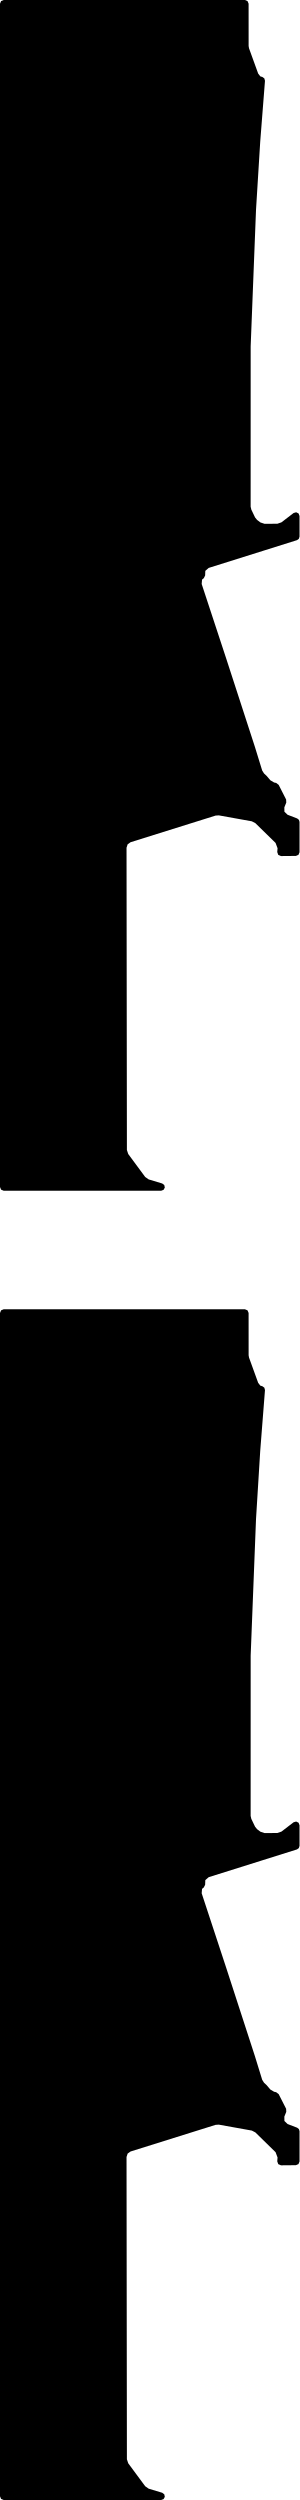
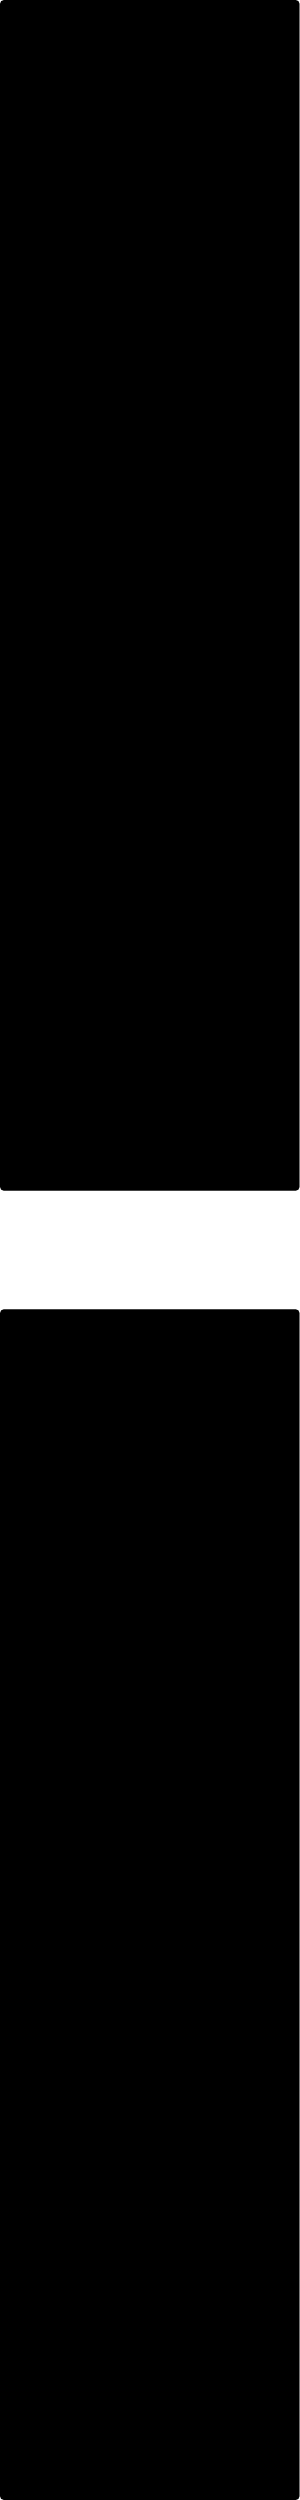
<svg>
  <g transform="translate(0 0)">
-     <polygon id="4" class="bin" points="-446.25,1207.5 -448.902,1206.402 -450,1203.75 -450,3.75 -448.902,1.098 -446.25,0.0 -201.653,0.0 -199.002,1.098 -197.903,3.748 -197.878,46.674 -197.468,49.007 -188.188,74.621 -186.002,77.442 -183.961,78.048 -181.937,79.519 -181.289,81.935 -186.097,143.421 -186.105,143.533 -190.375,212.72 -190.382,212.875 -195.798,351.093 -195.803,351.361 -195.83,513.807 -195.155,516.773 -191.319,524.765 -189.267,527.271 -185.908,529.803 -181.771,531.177 -168.744,531.12 -164.62,529.711 -152.282,520.247 -149.673,519.487 -147.235,520.689 -146.25,523.223 -146.25,544.19 -146.977,546.409 -148.875,547.768 -183.208,558.566 -238.353,575.907 -241.799,578.895 -241.975,583.572 -243.357,586.341 -245.104,587.762 -245.481,592.235 -220.612,667.793 -220.608,667.807 -191.61,757.074 -191.593,757.129 -184.132,781.354 -182.272,784.333 -179.718,786.727 -179.425,787.034 -175.831,791.263 -172.014,793.525 -169.984,793.945 -167.4,795.919 -159.847,810.783 -159.708,813.875 -161.651,818.732 -161.583,823.161 -158.384,826.224 -149.621,829.599 -148.651,829.973 -146.908,831.35 -146.25,833.472 -146.25,864.232 -147.338,866.872 -149.97,867.981 -165.072,868.103 -167.847,866.909 -168.841,864.057 -168.534,860.179 -170.551,854.797 -191.068,834.713 -194.639,832.871 -228.098,826.857 -231.357,827.063 -317.613,854.092 -320.563,856.201 -321.689,859.648 -321.309,1166.209 -319.973,1170.257 -302.776,1193.532 -299.256,1196.011 -285.494,1200.16 -283.411,1201.74 -282.867,1204.297 -284.126,1206.588 -286.576,1207.5 -446.25,1207.5 " moovel_rot="0" moovel_centroid="-333.109,529.889" transform="translate(450 0)" />
-     <g transform="translate(-365.667 -515.5025) rotate(0)">
-       <polygon id="309154412" class="tile" points="514.206,1349.994 543.001,1347.097 542.827,1309.097 482.969,1236.963 468.534,1248.337 430.474,1201.0 370.032,1206.096 368.129,1212.417 368.167,1400.319 394.018,1540.824 417.398,1540.609 410.739,1391.368 376.623,1393.631 369.395,1278.917 497.754,1271.002 513.04,1290.37 514.206,1349.994 " moovel_rot="-52.8" moovel_centroid="424.215,1329.928" />
+     <polygon id="4" class="bin" points="-1.875,0.0 0.777,1.098 1.875,3.75 1.875,1203.75 0.777,1206.402 -1.875,1207.5 -298.125,1207.5 -300.777,1206.402 -301.875,1203.75 -301.875,3.75 -300.777,1.098 -298.125,0.0 -1.875,0.0 " moovel_rot="0" moovel_centroid="-150,603.75" moovel_centroidlatlon="0,0" transform="translate(301.875 0)" />
+     <g transform="translate(-222.2092 -2078.485) rotate(0)">
+       <polygon id="90145475" class="tile" points="340.088,2340.525 255.758,2285.612 335.279,2143.547 369.612,2101.44 345.256,2080.974 310.502,2124.166 224.487,2276.9 309.989,2465.686 345.855,2449.164 369.764,2438.018 363.127,2426.75 366.173,2424.545 354.532,2404.782 366.466,2397.962 340.088,2340.525 " moovel_rot="59.5" moovel_centroid="301.635,2304.235" moovel_centroidlatlon="-73.887,40.788" />
    </g>
-     <g transform="translate(83.76899 -1571.919) rotate(0)">
-       <polygon id="285977008" class="tile" points="49.845,2090.933 82.246,2080.747 88.168,2123.445 89.618,2134.724 89.521,2205.414 44.761,2205.452 38.952,2208.451 37.978,2214.534 38.898,2261.943 39.048,2288.326 13.096,2289.315 14.917,2281.715 24.428,2251.523 23.499,2234.373 17.466,2211.148 0.0,2144.295 43.335,2131.245 44.035,2128.036 43.929,2116.16 33.711,2081.936 12.323,2088.128 8.24,2074.015 39.385,2063.476 48.041,2090.178 49.845,2090.933 " moovel_rot="-25.0" moovel_centroid="48.064,2163.407" />
+     <g transform="translate(22.27079 -1542.274) rotate(0)">
+       <polygon id="185605923" class="tile" points="148.014,1613.371 92.841,1613.346 92.748,1786.189 97.837,1785.766 97.993,1800.16 184.2,1800.863 182.711,1743.008 187.856,1743.318 188.432,1669.784 148.014,1613.371 " moovel_rot="-49.6" moovel_centroid="137.602,1710.642" moovel_centroidlatlon="-73.919,40.609" />
    </g>
-     <g transform="translate(-170.3486 -1128.575) rotate(0)">
-       <polygon id="278058084" class="tile" points="172.849,1809.204 172.906,1698.01 185.078,1697.985 185.078,1694.202 232.187,1694.107 232.185,1697.173 234.851,1697.169 240.77,1697.156 245.1,1697.143 245.047,1809.062 172.849,1809.204 " moovel_rot="-19.7" moovel_centroid="209.002,1752.225" />
+     <g transform="translate(214.4861 -1198.593) rotate(0)">
+       <polygon id="25165529" class="tile" points="4.741,1536.277 8.204,1466.614 6.109,1397.266 5.515,1385.793 1.0,1353.783 1.838,1322.599 5.55,1292.746 14.82,1236.243 14.487,1231.793 12.154,1229.141 16.717,1215.306 20.344,1204.264 21.633,1201.98 24.517,1201.0 30.672,1202.731 34.389,1205.672 32.019,1216.067 23.488,1245.59 20.029,1261.44 18.269,1276.696 17.69,1289.086 18.397,1301.329 23.095,1326.716 30.211,1349.091 52.806,1413.472 62.882,1497.538 57.97,1612.849 1.146,1613.346 4.741,1536.277 " moovel_rot="-47.2" moovel_centroid="28.606,1462.648" moovel_centroidlatlon="-73.846,40.761" />
    </g>
-     <g transform="translate(-245.6524 -777.115) rotate(0)">
-       <polygon id="286087281" class="tile" points="345.691,1556.136 347.306,1609.842 356.01,1610.144 355.975,1690.174 355.285,1692.61 297.564,1694.107 295.985,1617.06 306.23,1617.581 305.859,1614.055 305.132,1613.301 303.68,1605.777 304.435,1604.661 303.976,1604.012 298.9,1603.817 299.125,1587.716 296.838,1587.093 296.974,1581.267 302.105,1580.843 303.364,1579.755 304.437,1578.406 304.003,1572.592 299.008,1572.92 298.576,1551.252 302.04,1550.944 302.749,1546.063 308.673,1545.667 308.969,1541.856 329.456,1542.302 329.418,1540.824 338.803,1541.086 339.306,1551.909 334.697,1551.964 335.291,1556.503 345.691,1556.136 " moovel_rot="54.7" moovel_centroid="325.131,1623.534" />
+     <g transform="translate(-77.49475 -1463.83) rotate(0)">
+       <polygon id="223870848" class="tile" points="211.864,1834.728 205.601,1847.047 206.081,2006.297 271.765,2006.362 273.547,1980.776 280.129,1942.839 286.926,1909.903 289.174,1851.85 288.002,1838.361 268.571,1834.418 211.864,1834.728 " moovel_rot="-16.2" moovel_centroid="244.403,1917.02" moovel_centroidlatlon="-73.988,40.581" />
    </g>
-     <g transform="translate(1.440169 -798.372) rotate(0)">
-       <polygon id="412097224" class="tile" points="25.98,1358.973 32.808,1358.895 74.643,1348.222 75.807,1345.996 76.497,1343.124 53.613,1243.22 55.223,1242.449 56.181,1246.786 73.031,1243.061 73.104,1239.06 76.514,1238.423 68.922,1203.923 65.815,1203.715 64.86,1201.0 25.874,1209.326 26.581,1214.143 21.68,1215.417 29.161,1249.656 1.0,1255.751 23.685,1357.57 25.98,1358.973 " moovel_rot="-62.4" moovel_centroid="41.678,1282.829" />
+     <g transform="translate(-510.4848 -1255.958) rotate(0)">
+       <polygon id="309309712" class="tile" points="562.986,1834.418 591.806,1824.042 577.809,1781.427 568.167,1755.389 563.207,1732.479 562.326,1713.582 563.372,1692.447 570.359,1672.875 582.645,1651.705 589.986,1643.498 591.87,1640.624 560.882,1613.346 554.067,1617.727 549.871,1615.336 539.258,1629.601 527.765,1649.142 519.319,1670.346 514.764,1691.114 512.975,1711.382 513.318,1730.683 517.981,1756.634 525.324,1781.888 528.976,1791.524 533.64,1789.861 536.953,1798.999 539.455,1801.528 543.63,1801.892 550.808,1799.533 562.986,1834.418 " moovel_rot="71.0" moovel_centroid="549.409,1720.138" moovel_centroidlatlon="-74.151,40.605" />
    </g>
-     <g transform="translate(-62.14917 -1452.514) rotate(0)">
-       <polygon id="180332956" class="tile" points="145.042,1950.706 217.2,1929.478 216.427,1830.556 145.048,1832 145.042,1950.706 " moovel_rot="-83.4" moovel_centroid="179.85,1885.963" />
+     <g transform="translate(-144.6905 -2033.954) rotate(0)">
+       <polygon id="375468794" class="tile" points="437.147,2466.129 359.944,2465.686 359.066,2480.678 361.134,2480.449 359.942,2588.131 349.442,2588.731 330.21,2588.309 330.224,2599.458 408.785,2600.277 409.073,2596.059 411.325,2595.906 411.26,2583.962 417.751,2584.222 417.7,2588.409 419.758,2596.163 419.759,2600.391 440.759,2600.628 440.754,2588.778 431.412,2588.804 431.139,2565.188 432.875,2477.024 437.366,2476.986 437.147,2466.129 " moovel_rot="-89.3" moovel_centroid="394.841,2534.421" moovel_centroidlatlon="-73.833,40.783" />
    </g>
-     <g transform="translate(-320.5901 -1424.954) rotate(0)">
-       <polygon id="275355497" class="tile" points="508.138,2221.894 462.292,2167.989 462.242,2163.198 462.332,2063.476 517.569,2063.525 517.43,2214.552 509.018,2221.194 508.138,2221.894 " moovel_rot="-24.0" moovel_centroid="491.815,2132.193" />
+     <g transform="translate(-386.0223 -1552.464) rotate(0)">
+       <polygon id="413791016" class="tile" points="478.784,2249.256 531.701,2251.217 531.778,2124.659 508.968,2124.041 509.59,2081.048 490.401,2080.974 449.651,2172.248 478.967,2185.914 478.784,2249.256 " moovel_rot="-80.1" moovel_centroid="499.426,2172.319" moovel_centroidlatlon="-74.168,40.56" />
    </g>
-     <g transform="translate(43.35396 -704.7223) rotate(0)">
-       <polygon id="59379227" class="tile" points="0.023,1780.157 0.0,1735.089 19.246,1734.495 17.767,1696.812 68.671,1694.107 75.841,1694.581 76.058,1749.613 77.886,1755.521 49.334,1784.058 0.023,1780.157 " moovel_rot="16.6" moovel_centroid="40.465,1739.904" />
+     <g transform="translate(-91.23146 -632.238) rotate(0)">
+       <polygon id="412129496" class="tile" points="251.449,1353.477 254.872,1335.847 244.284,1333.096 241.89,1327.95 242.635,1322.443 268.766,1327.952 268.642,1331.639 270.986,1332.48 272.211,1328.323 292.004,1332.155 291.265,1336.018 293.963,1336.449 294.871,1333.21 306.953,1335.6 307.199,1333.678 294.973,1331.172 295.796,1326.676 293.724,1326.07 292.887,1330.314 272.335,1326.542 273.423,1322.275 271.351,1321.669 270.263,1325.936 243.768,1320.58 249.487,1292.386 275.342,1297.665 274.74,1301.637 276.658,1301.871 277.797,1298.364 299.144,1302.584 299.386,1300.666 277.771,1296.206 278.726,1291.825 277.044,1291.317 275.971,1295.835 249.965,1290.195 255.564,1262.126 279.192,1266.428 278.531,1271.301 281.085,1271.617 282.408,1267.077 292.946,1269.07 293.46,1267.387 282.286,1265.313 283.153,1261.57 281.548,1260.423 279.839,1264.86 255.769,1259.7 262.125,1231.587 285.389,1236.042 284.916,1240.134 286.332,1240.412 287.844,1236.741 301.439,1239.017 301.604,1237.739 287.939,1234.458 288.692,1230.847 287.242,1230.071 285.867,1233.852 262.084,1229.178 267.546,1201.0 291.969,1205.75 291.029,1210.382 293.219,1210.852 294.405,1206.203 318.188,1210.876 302.664,1289.768 305.679,1291.187 307.893,1297.36 307.313,1301.589 311.2,1302.817 309.968,1308.619 312.542,1309.181 314.777,1315.611 313.955,1320.107 316.166,1320.833 315.307,1324.821 316.711,1330.295 316.05,1335.168 317.336,1337.222 316.756,1341.45 318.365,1348.054 314.714,1366.202 287.082,1360.809 287.898,1356.307 281.744,1355.249 280.436,1360.039 251.449,1353.477 " moovel_rot="-49.2" moovel_centroid="283.42,1287.444" moovel_centroidlatlon="-73.871,40.655" />
    </g>
-     <g transform="translate(-321.706 -1477.104) rotate(0)">
-       <polygon id="185193594" class="tile" points="480.221,1830.556 466.953,1839.779 466.864,1850.329 488.016,1849.792 493.396,1856.763 493.436,1863.945 495.242,1863.753 495.002,1903.411 485.88,1903.252 485.718,1959.059 504.737,1959.178 504.344,1989.075 500.396,1989.157 500.06,2063.476 515.079,2062.943 515.238,1840.104 504.797,1847.506 501.292,1842.478 492.816,1848.426 480.221,1830.556 " moovel_rot="4.8" moovel_centroid="502.414,1935" />
+     <g transform="translate(-388.6305 -1278.893) rotate(0)">
+       <polygon id="286120221" class="tile" points="403.072,2080.974 389.41,2008.673 388.631,1998.32 390.776,1887.717 392.801,1834.418 431.208,1836.512 431.327,1999.708 393.46,1998.549 392.791,1999.674 393.749,2006.392 394.869,2007.176 430.991,2002.508 430.607,2075.544 403.072,2080.974 " moovel_rot="-93.0" moovel_centroid="411.361,1952.272" moovel_centroidlatlon="-74.106,40.608" />
    </g>
-     <g transform="translate(-249.8515 -1754.527) rotate(0)">
-       <polygon id="90145479" class="tile" points="313.803,2152.553 316.294,2151.728 317.682,2149.937 318.449,2142.723 318.504,2079.722 310.176,2071.27 308.282,2063.476 261.007,2072.334 261.817,2078.055 253.694,2079.027 254.694,2085.415 255.772,2085.204 257.896,2105.719 252.334,2106.795 255.82,2136.426 261.071,2135.911 262.58,2145.569 267.037,2145.251 268.437,2158.255 313.803,2152.553 " moovel_rot="47.8" moovel_centroid="287.739,2111.204" />
+     <g transform="translate(-217.189 -1027.405) rotate(0)">
+       <polygon id="364973316" class="tile" points="455.06,1803.108 460.243,1803.057 460.099,1801.155 460.112,1799.197 460.762,1798.132 461.514,1797.648 464.455,1797.599 480.859,1797.457 481.192,1789.397 476.206,1789.497 476.202,1789.241 476.142,1787.055 465.231,1787.156 465.203,1788.329 465.241,1790.854 464.874,1792.594 464.553,1793.714 463.676,1794.333 462.237,1794.484 460.987,1794.331 460.291,1793.486 460.022,1784.585 459.849,1768.104 459.695,1750.163 459.42,1718.279 460.731,1716.677 462.467,1715.526 464.474,1715.096 465.986,1715.086 467.105,1715.08 468.15,1715.312 468.766,1715.897 468.665,1719.41 489.565,1719.488 489.744,1717.543 490.006,1716.049 490.688,1715.485 492.481,1715.042 493.897,1715.012 503.852,1714.914 505.223,1714.988 507.376,1714.796 508.868,1715.053 510.651,1715.697 511.353,1716.727 511.879,1718.495 511.975,1704.515 511.329,1706.281 510.496,1706.976 509.58,1707.484 506.872,1707.946 504.729,1708.071 505.304,1699.468 503.981,1620.038 503.341,1619.464 501.902,1619.572 498.932,1619.689 496.438,1619.211 495.3,1618.597 494.489,1617.732 493.886,1616.672 493.51,1615.485 493.442,1614.183 493.458,1613.346 487.862,1613.78 488.091,1615.485 487.992,1617.355 487.593,1618.391 487.044,1619.289 485.734,1620.47 483.522,1621.197 466.356,1622.931 464.373,1622.971 463.319,1622.605 461.306,1621.054 460.099,1619.247 459.599,1616.865 459.732,1613.897 454.924,1614.073 454.877,1617.173 454.627,1620.279 454.108,1622.325 453.464,1623.488 452.501,1623.974 451.008,1624.626 445.509,1624.767 445.529,1709.017 445.465,1709.455 448.863,1709.696 448.517,1714.842 449.802,1715.002 451.108,1715.027 452.547,1715.232 453.699,1715.946 454.62,1716.954 455.418,1718.49 455.578,1720.268 455.06,1803.108 " moovel_rot="-66.7" moovel_centroid="474.549,1678.028" moovel_centroidlatlon="-74.058,40.601" />
    </g>
-     <g transform="translate(-3.91967 -938.2791) rotate(0)">
-       <polygon id="274190550" class="tile" points="77.619,1313.234 125.786,1310.751 125.738,1221.484 100.985,1220.868 101.046,1201.0 77.514,1201.222 77.619,1313.234 " moovel_rot="-65.9" moovel_centroid="100.36,1261.19" />
+     <g transform="translate(-420.1994 -498.1422) rotate(0)">
+       <polygon id="448157969" class="tile" points="541.696,1201.0 469.324,1201.356 469.516,1206.173 465.416,1205.87 465.29,1290.039 470.762,1291.551 535.18,1292.398 542.043,1288.749 541.696,1201.0 " moovel_rot="59.0" moovel_centroid="503.765,1246.642" moovel_centroidlatlon="-73.78,40.659" />
    </g>
-     <g transform="translate(42.03577 -1455.371) rotate(0)">
-       <polygon id="185153776" class="tile" points="93.915,1803.069 126.521,1804.365 130.141,1758.055 135.493,1747.684 135.229,1726.4 135.432,1699.828 125.267,1699.235 125.216,1695.706 91.061,1694.107 85.826,1696.226 85.948,1706.622 84.937,1736.132 84.781,1739.501 89.677,1743.662 90.168,1744.343 93.005,1750.674 94.743,1757.505 95.663,1764.42 93.915,1803.069 " moovel_rot="70.0" moovel_centroid="111.012,1744.528" />
+     <g transform="translate(-416.374 -472.0996) rotate(0)">
+       <polygon id="5839052" class="tile" points="543.401,1347.629 543.043,1292.569 543.15,1274.196 543.572,1202.224 588.141,1201.0 588.309,1230.314 588.653,1289.646 588.604,1347.494 581.408,1347.517 543.401,1347.629 " moovel_rot="-61.5" moovel_centroid="565.91,1274.799" moovel_centroidlatlon="-73.789,40.646" />
    </g>
-     <g transform="translate(-334.4828 -1517.765) rotate(0)">
-       <polygon id="130008156" class="tile" points="348.456,1804.686 355.06,1794.285 352.51,1770.506 398.735,1764.078 390.184,1700.314 388.528,1697.266 386.379,1696.015 380.979,1694.107 377.958,1694.499 364.065,1702.964 363.794,1704.352 364.72,1707.283 355.617,1712.339 351.89,1710.037 347.532,1709.878 342.247,1714.456 338.226,1718.914 336.938,1724.3 340.364,1763.178 342.068,1782.573 342.4,1789.279 341.367,1792.473 340.104,1795.246 338.134,1797.501 336.973,1798.262 339.807,1830.556 351.583,1829.381 348.456,1804.686 " moovel_rot="-7.4" moovel_centroid="364.161,1746.961" />
+     <g transform="translate(238.3941 -1687.989) rotate(0)">
+       <polygon id="109971982" class="tile" points="0.0,2474.592 0.052,2507.07 7.93,2507.171 8.274,2542.92 0.105,2542.998 0.349,2585.711 57.789,2585.086 57.856,2465.686 8.939,2466.487 0.0,2474.592 " moovel_rot="40.1" moovel_centroid="30.213,2526.043" moovel_centroidlatlon="-73.884,40.629" />
    </g>
-     <g transform="translate(119.8468 -1656.275) rotate(0)">
-       <polygon id="285961418" class="tile" points="63.101,1830.556 45.319,1843.995 30.456,1853.259 10.004,1864.178 0.0,1869.948 0.096,1889.839 62.47,1890.655 63.117,1934.002 76.655,1934.229 76.758,1830.654 63.101,1830.556 " moovel_rot="40.6" moovel_centroid="49.045,1874.184" />
+     <g transform="translate(-105.7245 -874.5262) rotate(0)">
+       <polygon id="240971220" class="tile" points="282.948,1747.684 283.121,1615.042 331.565,1613.346 332.417,1669.89 333.202,1740.263 300.262,1748.47 282.948,1747.684 " moovel_rot="20.6" moovel_centroid="307.538,1680.35" moovel_centroidlatlon="-73.862,40.732" />
    </g>
-     <g transform="translate(-13.57387 -1412.782) rotate(0)">
-       <polygon id="301078309" class="tile" points="111.939,1663.94 107.465,1669.735 90.59,1670.553 82.817,1670.933 82.692,1558.236 88.891,1557.336 87.886,1545.234 87.518,1540.824 105.458,1540.942 109.542,1541.66 111.913,1543.432 112.337,1545.954 112.341,1635.498 92.973,1634.929 93.071,1649.032 111.99,1649.94 111.939,1663.94 " moovel_rot="34.9" moovel_centroid="97.318,1603.85" />
+     <g transform="translate(10.38676 -816.403) rotate(0)">
+       <polygon id="393403105" class="tile" points="34.449,1613.346 0.001,1661.831 16.526,1674.058 9.298,1683.017 0.0,1697.215 53.149,1734.979 53.601,1760.831 67.278,1762.169 74.756,1671.34 59.95,1664.472 61.324,1627.74 53.94,1627.697 34.449,1613.346 " moovel_rot="34.1" moovel_centroid="41.739,1682.142" moovel_centroidlatlon="-73.795,40.655" />
    </g>
-     <g transform="translate(-142.4224 -1629.262) rotate(0)">
-       <polygon id="161026134" class="tile" points="271.602,1694.107 246.1,1788.552 294.408,1819.37 295.978,1812.774 294.619,1805.901 290.605,1799.08 286.93,1791.832 285.145,1784.289 285.301,1776.435 287.044,1768.703 295.276,1733.287 295.95,1728.857 294.916,1724.911 276.72,1696.125 271.602,1694.107 " moovel_rot="-58.9" moovel_centroid="273.912,1758.789" />
+     <g transform="translate(-117.7714 -337.0866) rotate(0)">
+       <polygon id="5839015" class="tile" points="210.623,1201.0 209.474,1218.502 211.192,1245.277 203.534,1245.308 203.886,1288.986 182.718,1289.073 182.849,1305.272 175.405,1305.302 175.67,1338.966 175.797,1348.042 177.965,1348.023 187.505,1347.983 211.454,1347.99 211.42,1337.528 226.363,1337.537 226.297,1316.492 240.89,1316.501 240.804,1291.852 240.864,1273.445 240.833,1269.453 239.979,1227.866 239.682,1201.528 227.816,1201.561 221.147,1201.57 210.623,1201.0 " moovel_rot="50.8" moovel_centroid="213.964,1282.957" moovel_centroidlatlon="-73.78,40.646" />
    </g>
-     <g transform="translate(-415.4285 -1452.934) rotate(0)">
-       <polygon id="284620765" class="tile" points="417.942,1540.824 472.965,1565.948 444.362,1633.076 442.704,1633.116 436.954,1640.063 417.928,1632.449 417.942,1540.824 " moovel_rot="-73.8" moovel_centroid="438.435,1589.008" />
+     <g transform="translate(-242.8184 -1201.88) rotate(0)">
+       <polygon id="59379227" class="tile" points="370.787,2167.024 370.764,2121.956 390.011,2121.361 388.531,2083.679 439.436,2080.974 446.605,2081.448 446.823,2136.479 448.651,2142.388 420.099,2170.925 370.787,2167.024 " moovel_rot="16.6" moovel_centroid="411.229,2126.771" moovel_centroidlatlon="-74.222,40.548" />
    </g>
-     <g transform="translate(-211.1007 -1762.93) rotate(0)">
-       <polygon id="448157967" class="tile" points="403.135,1830.556 369.607,1830.66 369.583,1932.292 403.106,1932.181 403.135,1830.556 " moovel_rot="-30.5" moovel_centroid="386.358,1881.421" />
+     <g transform="translate(132.6417 -303.5522) rotate(0)">
+       <polygon id="413778947" class="tile" points="120.147,1210.131 86.181,1201.0 63.882,1318.123 120.303,1329.284 120.147,1210.131 " moovel_rot="71.5" moovel_centroid="97.081,1269.445" moovel_centroidlatlon="-74.133,40.564" />
    </g>
-     <g transform="translate(56.22159 -1503.943) rotate(0)">
-       <polygon id="278033614" class="tile" points="55.774,1609.599 55.886,1610.31 55.959,1611.744 55.822,1613.182 55.484,1614.584 55.238,1615.255 54.605,1616.549 53.799,1617.743 52.831,1618.805 51.717,1619.721 50.484,1620.463 49.251,1620.993 50.939,1620.98 50.979,1629.033 42.624,1629.062 42.59,1621.219 38.528,1620.693 37.042,1620.29 35.621,1619.7 34.946,1619.329 33.666,1618.461 33.078,1617.97 31.998,1616.872 31.078,1615.639 30.682,1614.983 30.12,1614.354 21.306,1604.454 20.717,1604.738 16.319,1600.971 15.688,1584.14 0.296,1587.083 0.0,1572.081 2.106,1572.338 15.172,1569.625 14.628,1540.824 17.361,1541.153 29.179,1542.574 40.792,1543.969 50.365,1545.14 52.16,1545.369 53.269,1545.517 55.942,1545.792 55.846,1583.384 55.828,1588.927 55.8,1599.974 55.774,1609.599 " moovel_rot="-18.0" moovel_centroid="34.541,1580.122" />
+     <g transform="translate(-231.8788 -721.1323) rotate(0)">
+       <polygon id="345024395" class="tile" points="280.093,1738.044 279.096,1731.999 281.948,1731.865 281.82,1670.769 281.811,1664.611 250.017,1613.346 246.264,1615.088 238.731,1614.815 239.214,1623.003 234.478,1623.086 234.379,1740.166 239.812,1740.124 240.267,1745.846 279.511,1744.711 280.093,1738.044 " moovel_rot="-92.7" moovel_centroid="256.318,1686.874" moovel_centroidlatlon="-73.839,40.771" />
    </g>
-     <g transform="translate(-426.0184 -1681.419) rotate(0)">
-       <polygon id="59382170" class="tile" points="477.545,1764.949 475.568,1694.107 432.291,1695.27 432.259,1765.785 477.545,1764.949 " moovel_rot="-43.1" moovel_centroid="454.439,1730.294" />
+     <g transform="translate(-466.8889 -1692.913) rotate(0)">
+       <polygon id="261303998" class="tile" points="535.036,2104.922 575.28,2080.974 580.945,2085.64 581.117,2202.406 532.778,2200.227 535.036,2104.922 " moovel_rot="-7.4" moovel_centroid="558.449,2146.822" moovel_centroidlatlon="-73.939,40.744" />
    </g>
-     <g transform="translate(-133.9933 -671.6651) rotate(0)">
-       <polygon id="46421827" class="tile" points="157.64,1794.129 147.854,1792.363 136.494,1788.224 136.493,1695.56 154.545,1694.107 164.252,1707.8 171.281,1742.688 171.849,1781.602 169.731,1788.256 157.64,1794.129 " moovel_rot="-34.1" moovel_centroid="152.801,1746.166" />
+     <g transform="translate(12.72916 -2448.116) rotate(0)">
+       <polygon id="283809362" class="tile" points="256.087,2465.914 236.942,2476.502 233.944,2482.912 232.564,2489.892 232.42,2501.676 233.909,2513.699 237.23,2514.952 237.786,2516.555 235.984,2517.681 234.513,2516.89 234.622,2590.829 275.956,2589.705 275.939,2487.85 275.621,2481.167 273.611,2478.258 264.13,2467.85 261.91,2466.322 259.704,2465.686 256.087,2465.914 " moovel_rot="70.9" moovel_centroid="255.062,2530.538" moovel_centroidlatlon="-73.776,40.679" />
    </g>
-     <g transform="translate(-21.10673 -931.728) rotate(0)">
-       <polygon id="266177531" class="tile" points="226.528,1201.0 241.075,1207 231.97,1231.993 236.175,1233.508 250.458,1238.898 233.517,1285.404 250.426,1291.499 239.62,1319.007 236.701,1321.578 234.012,1321.081 215.226,1285.88 210.515,1272.681 208.837,1259.272 209.878,1246.783 212.081,1236.483 216.841,1223.727 226.528,1201.0 " moovel_rot="-36.2" moovel_centroid="228.695,1260.569" />
+     <g transform="translate(-206.3531 -642.6833) rotate(0)">
+       <polygon id="412107603" class="tile" points="338.915,1765.813 336.659,1762.83 338.406,1761.358 343.382,1757.187 334.202,1746.088 338.851,1742.309 342.814,1738.963 338.374,1733.814 358.191,1717.316 360.73,1720.103 369.014,1713.584 365.86,1709.914 378.387,1699.693 380.986,1702.835 381.886,1702.308 382.464,1699.11 381.966,1697.696 381.153,1696.306 378.097,1698.659 367.142,1686.334 364.013,1682.293 361.336,1679.711 344.815,1659.548 349.975,1655.307 337.014,1639.951 347.887,1630.908 339.893,1621.7 334.299,1615.26 336.541,1613.346 339.008,1615.79 342.331,1613.377 397.459,1678.57 404.617,1687.026 415.479,1700.44 406.82,1707.859 404.522,1705.84 403.014,1707.035 395.158,1713.695 392.678,1718.885 395.605,1722.321 393.835,1723.816 357.974,1754.082 354.993,1750.825 353.387,1752.182 355.918,1755.434 351.07,1759.706 348.586,1756.489 346.386,1758.047 349.255,1761.682 341.425,1767.981 338.915,1765.813 " moovel_rot="-10.7" moovel_centroid="369.663,1694.368" moovel_centroidlatlon="-73.888,40.651" />
    </g>
-     <g transform="translate(-247.2728 -1665.044) rotate(0)">
-       <polygon id="250365008" class="tile" points="445.78,2063.476 461.242,2063.486 461.125,2232.027 445.662,2232.017 445.672,2229.084 445.686,2225.607 445.656,2209.846 445.7,2181.752 445.731,2086.723 445.803,2072.019 445.792,2067.446 445.78,2063.476 " moovel_rot="-94.1" moovel_centroid="453.448,2147.742" />
+     <g transform="translate(-57.35589 -2457.835) rotate(0)">
+       <polygon id="448157971" class="tile" points="101.76,2571.895 59.856,2572.454 59.986,2472.321 81.04,2468.458 85.969,2465.711 105.406,2465.686 105.817,2563.645 101.936,2564.121 101.76,2571.895 " moovel_rot="58.9" moovel_centroid="82.899,2519.846" moovel_centroidlatlon="-73.776,40.659" />
    </g>
-     <g transform="translate(-216.5868 -1828.056) rotate(0)">
-       <polygon id="371391137" class="tile" points="414.46,1899.838 404.135,1845.819 409.33,1844.961 413.694,1840.13 413.401,1830.556 450.04,1830.944 450.053,1886.396 444.572,1900.711 414.46,1899.838 " moovel_rot="7.6" moovel_centroid="429.68,1864.68" />
+     <g transform="translate(-256.5423 -819.0691) rotate(0)">
+       <polygon id="286996658" class="tile" points="387.631,1947.996 363.568,1972.78 360.022,1974.228 355.906,1972.999 336.73,1950.017 333.886,1945.403 332.892,1940.084 331.504,1898.431 333.168,1895.621 336.071,1893.071 334.918,1861.167 335.671,1856.728 337.911,1853.083 334.588,1849.041 351.633,1834.418 362.871,1849.849 366.294,1851.762 376.683,1859.309 387.614,1869.502 363.267,1895.135 342.319,1859.981 343.977,1899.97 387.631,1947.996 " moovel_rot="-71.5" moovel_centroid="355.182,1907.777" moovel_centroidlatlon="-73.912,40.86" />
    </g>
-     <g transform="translate(-281.5779 -1594.075) rotate(0)">
-       <polygon id="385307451" class="tile" points="478.545,1763.447 521.432,1776.338 521.427,1713.092 517.81,1707.529 490.897,1694.107 478.545,1763.447 " moovel_rot="60.0" moovel_centroid="502.558,1737.578" />
+     <g transform="translate(-402.0173 -172.3709) rotate(0)">
+       <polygon id="277313511" class="tile" points="441.835,1201.0 404.517,1202.934 404.531,1259.468 407.465,1268.762 413.117,1275.476 420.653,1281.146 430.718,1283.164 441.676,1282.512 449.544,1278.56 456.877,1271.658 460.208,1264.803 463.759,1253.888 464.284,1239.239 464.29,1214.843 462.607,1210.169 461.242,1209.04 459.192,1207.342 441.835,1201.0 " moovel_rot="-55.4" moovel_centroid="433.646,1240.205" moovel_centroidlatlon="-73.843,40.74" />
    </g>
-     <g transform="translate(-345.9449 -1142.696) rotate(0)">
-       <polygon id="284620764" class="tile" points="399.901,2065.063 400.46,2118.064 444.64,2116.388 444.638,2114.381 444.656,2063.476 399.901,2065.063 " moovel_rot="-32.9" moovel_centroid="422.406,2090.691" />
+     <g transform="translate(11.62667 -1817.561) rotate(0)">
+       <polygon id="62235492" class="tile" points="197.997,2080.974 197.956,2150.799 188.7,2151.394 149.652,2153.905 139.486,2150.799 137.421,2141.465 137.218,2084.443 197.997,2080.974 " moovel_rot="64.6" moovel_centroid="167.861,2117.407" moovel_centroidlatlon="-73.883,40.892" />
    </g>
-     <g transform="translate(-277.1227 -983.1717) rotate(0)">
-       <polygon id="259448704" class="tile" points="319.504,2063.476 369.774,2076.104 356.281,2126.64 319.564,2116.93 322.1,2087.483 319.504,2063.476 " moovel_rot="-26.5" moovel_centroid="342.131,2094.61" />
+     <g transform="translate(51.02464 -1435.633) rotate(0)">
+       <polygon id="404110993" class="tile" points="155.715,2553.466 190.722,2555.323 204.926,2545.942 231.42,2539.032 224.751,2499.532 230.799,2473.127 218.521,2468.198 212.268,2465.686 155.791,2468.068 156.11,2482.993 197.169,2481.431 197.768,2493.747 203.315,2495.233 202.118,2519.647 190.318,2520.807 189.742,2536.729 156.4,2537.068 155.715,2553.466 " moovel_rot="-75.0" moovel_centroid="199.161,2509.25" moovel_centroidlatlon="-73.771,40.731" />
    </g>
-     <g transform="translate(-172.8186 -1826.859) rotate(0)">
-       <polygon id="422877912" class="tile" points="290.234,1830.556 329.836,1830.843 329.738,1882.216 329.866,1886.914 289.894,1886.795 290.234,1830.556 " moovel_rot="-38.2" moovel_centroid="309.916,1858.808" />
+     <g transform="translate(-104.3168 -1350.319) rotate(0)">
+       <polygon id="393391810" class="tile" points="106.817,2465.686 106.852,2533.145 113.369,2533.345 118.378,2539.818 148.709,2540.504 153.647,2529.513 154.715,2466.39 106.817,2465.686 " moovel_rot="0.6" moovel_centroid="130.637,2502.06" moovel_centroidlatlon="-73.801,40.659" />
    </g>
-     <g transform="translate(33.66893 -991.4829) rotate(0)">
-       <polygon id="244091356" class="tile" points="167.901,1201.08 167.947,1255.801 207.837,1255.721 207.791,1201.0 167.901,1201.08 " moovel_rot="-81.7" moovel_centroid="187.869,1228.401" />
+     <g transform="translate(-386.4354 -727.9352) rotate(0)">
+       <polygon id="329779763" class="tile" points="533.868,1912.713 520.333,1860.888 579.836,1834.418 576.164,1868.964 574.287,1884.644 577.943,1899.309 579.797,1909.633 561.897,1914.475 559.609,1903.853 533.868,1912.713 " moovel_rot="-56.3" moovel_centroid="553.38,1876.975" moovel_centroidlatlon="-73.875,40.737" />
    </g>
-     <g transform="translate(-197.8719 -959.2305) rotate(0)">
-       <polygon id="157893704" class="tile" points="399.735,1778.698 399.762,1694.107 431.259,1694.205 431.247,1738.656 415.244,1738.604 415.235,1778.747 399.735,1778.698 " moovel_rot="21.7" moovel_centroid="413.039,1729.386" />
+     <g transform="translate(-167.0917 -1195.031) rotate(0)">
+       <polygon id="412129487" class="tile" points="319.544,1261.11 319.568,1232.251 344.181,1232.68 344.601,1236.633 346.439,1236.651 346.662,1232.649 360.202,1232.329 360.375,1230.575 346.53,1230.721 346.225,1226.21 344.321,1225.955 344.254,1230.038 319.365,1230.074 319.639,1201.149 343.966,1201.0 344.601,1205.284 345.959,1205.436 347.071,1201.326 371.13,1201.646 371.117,1261.446 346.661,1261.114 346.217,1257.555 344.403,1257.143 344.175,1261.135 319.544,1261.11 " moovel_rot="-60.3" moovel_centroid="345.494,1231.24" moovel_centroidlatlon="-73.869,40.655" />
    </g>
-     <g transform="translate(-27.02531 -426.5356) rotate(0)">
-       <polygon id="241796738" class="tile" points="148.26,1540.836 119.063,1540.824 119.051,1577.625 113.344,1577.62 113.341,1606.718 148.245,1606.736 148.26,1540.836 " moovel_rot="1.9" moovel_centroid="132.266,1575.24" />
+     <g transform="translate(-71.51834 -1049.284) rotate(0)">
+       <polygon id="299606283" class="tile" points="174.405,1265.321 174.396,1248.302 174.386,1231.582 174.375,1210.8 174.378,1207.2 163.863,1201.0 123.857,1232.82 121.303,1246.022 134.955,1269.92 147.581,1276.484 162.684,1267.185 165.181,1268.808 171.2,1265.048 172.819,1264.499 174.405,1265.321 " moovel_rot="-65.6" moovel_centroid="151.866,1240.799" moovel_centroidlatlon="-73.929,40.791" />
    </g>
-     <g transform="translate(-328.3679 -693.9578) rotate(0)">
-       <polygon id="266174998" class="tile" points="333.105,1830.556 330.866,1887.272 368.583,1888.558 368.564,1831.743 333.105,1830.556 " moovel_rot="-87.5" moovel_centroid="350.275,1859.824" />
+     <g transform="translate(2.5 -1573.451) rotate(0)">
+       <polygon id="448157975" class="tile" points="25.919,1939.334 0.0,1940.221 0.036,1834.418 11.026,1834.84 29.317,1887.048 29.71,1934.08 25.421,1933.839 25.919,1939.334 " moovel_rot="59.4" moovel_centroid="13.009,1893.452" moovel_centroidlatlon="-73.785,40.663" />
    </g>
-     <g transform="translate(-208.9832 -1295.99) rotate(0)">
-       <polygon id="412107610" class="tile" points="223.339,2148.697 224.078,2106.608 240.604,2106.588 240.688,2101.525 240.758,2096.699 223.913,2096.286 223.356,2063.754 231.885,2063.638 244.078,2063.476 243.966,2077.618 243.719,2100.531 251.334,2100.373 251.193,2127.052 251.159,2132.382 240.63,2143.139 240.84,2148.2 223.339,2148.697 " moovel_rot="-60.5" moovel_centroid="235.845,2107.74" />
+     <g transform="translate(103.3831 -956.5257) rotate(0)">
+       <polygon id="118765452" class="tile" points="136.176,2144.014 136.218,2081.106 94.982,2080.974 94.934,2143.879 136.176,2144.014 " moovel_rot="20.6" moovel_centroid="115.578,2112.494" moovel_centroidlatlon="-73.846,40.745" />
    </g>
-     <g transform="translate(-201.8195 -431.1789) rotate(0)">
-       <polygon id="266941952" class="tile" points="308.06,1207.98 308.067,1201.0 338.874,1201.028 338.838,1249.209 308.031,1249.182 308.044,1238.535 308.047,1230.954 308.053,1215.804 308.06,1207.98 " moovel_rot="-28.9" moovel_centroid="323.453,1225.104" />
+     <g transform="translate(58.84889 -1178.659) rotate(0)">
+       <polygon id="201018716" class="tile" points="216.818,2185.448 208.495,2185.429 199.071,2185.407 198.997,2082.588 216.631,2082.51 216.573,2080.982 223.426,2080.974 223.487,2092.67 223.386,2124.5 216.879,2124.475 216.847,2155.292 216.824,2179.228 216.821,2180.182 216.818,2185.448 " moovel_rot="10.7" moovel_centroid="209.596,2129.704" moovel_centroidlatlon="-73.842,40.663" />
    </g>
-     <g transform="translate(-38.80483 -701.2818) rotate(0)">
-       <polygon id="263999825" class="tile" points="282.218,1201 257.704,1201.0 257.684,1258.904 282.198,1258.904 282.218,1201 " moovel_rot="-2.4" moovel_centroid="269.951,1229.952" />
+     <g transform="translate(-187.7681 -695.5714) rotate(0)">
+       <polygon id="283424655" class="tile" points="432.401,1835.184 444.433,1834.981 477.935,1834.418 478.479,1881.369 463.395,1882.488 463.438,1875.675 456.172,1875.541 456.425,1883.147 432.327,1883.065 432.401,1835.184 " moovel_rot="10.3" moovel_centroid="455.102,1858.308" moovel_centroidlatlon="-73.859,40.669" />
    </g>
-     <g transform="translate(-18.78578 -1437.013) rotate(0)">
-       <polygon id="284469843" class="tile" points="263.854,1836.836 248.479,1905.794 238.275,1903.27 237.718,1830.556 263.854,1836.836 " moovel_rot="78.9" moovel_centroid="247.625,1863.942" />
+     <g transform="translate(-134.9221 -477.8) rotate(0)">
+       <polygon id="255477256" class="tile" points="233.021,1670.653 233.379,1641.104 213.583,1614.682 209.222,1613.346 203.887,1614.976 199.656,1620.611 189.432,1638.094 189.483,1672.687 233.021,1670.653 " moovel_rot="26.8" moovel_centroid="210.616,1647.152" moovel_centroidlatlon="-73.93,40.826" />
    </g>
-     <g transform="translate(-497.1447 -1437.879) rotate(0)">
-       <polygon id="307958490" class="tile" points="553.158,1736.22 545.89,1736.09 529.895,1735.799 522.814,1735.678 522.778,1734.18 522.719,1714.641 522.432,1703.309 522.467,1697.396 522.616,1695.698 526.214,1695.492 526.222,1694.107 537.264,1694.14 553.171,1695.461 553.17,1700.002 553.169,1706.094 553.164,1720.505 553.161,1725.458 553.16,1729.936 553.158,1736.22 " moovel_rot="47.1" moovel_centroid="537.912,1715.25" />
-     </g>
-     <g transform="translate(-251.7631 -548.2494) rotate(0)">
-       <polygon id="236776862" class="tile" points="296.978,1742.45 297.255,1718.537 315.368,1718.299 315.234,1708.017 313.281,1706.627 297.017,1706.379 297.018,1694.107 320.866,1694.146 320.995,1742.357 296.978,1742.45 " moovel_rot="-82.1" moovel_centroid="309.676,1719.604" />
-     </g>
-     <g transform="translate(-185.5982 -872.1052) rotate(0)">
-       <polygon id="326464534" class="tile" points="406.082,1602.04 394.734,1601.858 387.529,1542.364 406.083,1540.824 406.082,1602.04 " moovel_rot="-69.7" moovel_centroid="398.49,1569.318" />
-     </g>
-     <g transform="translate(-58.91416 -674.963) rotate(0)">
-       <polygon id="174023895" class="tile" points="166.89,1201.0 166.901,1234.933 141.77,1234.978 141.798,1201.474 166.89,1201.0 " moovel_rot="51.5" moovel_centroid="154.366,1218.1" />
-     </g>
-     <g transform="translate(-292.4364 -1052.526) rotate(0)">
-       <polygon id="238072592" class="tile" points="528.123,1843.519 527.708,1838.068 529.742,1834.621 531.02,1832.461 535.823,1835.077 538.271,1830.556 547.909,1836.798 552.859,1840.009 555.225,1842.541 557.94,1846.264 556.755,1851.218 541.906,1877.288 534.789,1873.036 527.713,1868.805 537.05,1854.023 537.306,1849.913 534.101,1846.452 528.123,1843.519 " moovel_rot="-80.3" moovel_centroid="541.97,1852.495" />
-     </g>
-     <g transform="translate(-242.279 -1050.199) rotate(0)">
-       <polygon id="180516344" class="tile" points="322.016,1746.303 321.995,1694.118 335.925,1694.107 335.938,1746.285 322.016,1746.303 " moovel_rot="-84.9" moovel_centroid="328.968,1720.201" />
-     </g>
-     <g transform="translate(-236.185 -259.0236) rotate(0)">
-       <polygon id="383830157" class="tile" points="339.874,1243.602 356.419,1243.234 356.379,1201.0 348.384,1201.237 339.896,1201.495 339.874,1243.602 " moovel_rot="-67.7" moovel_centroid="348.146,1222.345" />
-     </g>
-     <g transform="translate(-207.7861 -1198.5) rotate(0)">
-       <polygon id="314364902" class="tile" points="307.007,1201.072 307.031,1230.988 283.242,1230.916 283.218,1201.0 307.007,1201.072 " moovel_rot="51.1" moovel_centroid="295.124,1215.994" />
-     </g>
-     <g transform="translate(-289.0335 -1828.056) rotate(0)">
-       <polygon id="181203217" class="tile" points="451.053,1830.556 458.306,1830.565 465.836,1830.574 465.864,1877.414 455.878,1877.397 455.873,1870.744 451.072,1870.733 451.053,1830.556 " moovel_rot="16.4" moovel_centroid="458.698,1853.014" />
-     </g>
-     <g transform="translate(-34.56094 -1753.995) rotate(0)">
-       <polygon id="247866943" class="tile" points="288.894,1862.188 264.875,1859.064 264.854,1830.566 276.74,1830.556 276.742,1835.56 288.875,1835.559 288.88,1838.481 288.88,1841.735 288.891,1853.646 288.894,1862.188 " moovel_rot="-16.7" moovel_centroid="276.558,1846.757" />
-     </g>
-     <g transform="translate(-253.2431 -1375.66) rotate(0)">
-       <polygon id="296687394" class="tile" points="357.033,1540.824 357.032,1547.139 357.01,1591.671 360.808,1591.617 378.384,1565.8 376.326,1563.578 357.033,1540.824 " moovel_rot="7.3" moovel_centroid="364.225,1567.524" />
-     </g>
-     <g transform="translate(-251.7064 -901.2445) rotate(0)">
-       <polygon id="185169183" class="tile" points="379.384,1540.829 386.496,1540.824 386.529,1610.86 379.425,1610.866 379.384,1540.829 " moovel_rot="2.0" moovel_centroid="382.959,1575.839" />
-     </g>
-     <g transform="translate(-248.9576 -254.5278) rotate(0)">
-       <polygon id="240187601" class="tile" points="256.684,1272.995 251.496,1272.966 251.458,1201.0 256.61,1201.327 256.684,1272.995 " moovel_rot="-83.1" moovel_centroid="254.06,1237.114" />
-     </g>
-     <g transform="translate(-135.8305 -1647.295) rotate(0)">
-       <polygon id="448339844" class="tile" points="152.239,2063.533 152.201,2096.604 138.359,2096.555 138.33,2063.476 152.239,2063.533 " moovel_rot="7.2" moovel_centroid="145.282,2080.029" />
-     </g>
-     <g transform="translate(-20.8028 -987.0563) rotate(0)">
-       <polygon id="330741659" class="tile" points="123.365,2063.519 123.372,2096.349 137.33,2096.298 137.328,2063.476 123.365,2063.519 " moovel_rot="-29.2" moovel_centroid="130.349,2079.91" />
-     </g>
-     <g transform="translate(-115.377 -1577.838) rotate(0)">
-       <polygon id="265042511" class="tile" points="218.205,1855.569 218.2,1830.562 218.66,1830.559 236.713,1830.556 236.718,1855.563 235.676,1855.568 218.205,1855.569 " moovel_rot="61.0" moovel_centroid="227.459,1843.063" />
-     </g>
-     <g transform="translate(-351.5618 -1538.678) rotate(0)">
-       <polygon id="295109425" class="tile" points="411.978,1540.824 407.145,1544.609 407.083,1586.171 412.493,1589.075 416.928,1582.079 415.291,1542.805 411.978,1540.824 " moovel_rot="-14.9" moovel_centroid="411.625,1565.312" />
-     </g>
-     <g transform="translate(-69.37938 -930.6797) rotate(0)">
-       <polygon id="253898030" class="tile" points="247.696,1564.229 255.845,1564.243 262.33,1564.247 262.333,1557.063 263.467,1557.058 263.467,1554.152 263.467,1542.635 263.468,1540.845 259.178,1540.838 251.742,1540.83 247.701,1540.824 247.696,1564.229 " moovel_rot="8.2" moovel_centroid="255.417,1552.354" />
-     </g>
-     <g transform="translate(122.8197 -1647.738) rotate(0)">
-       <polygon id="239436987" class="tile" points="90.498,1830.587 78.776,1830.556 78.795,1836.001 78.758,1852.25 95.902,1852.3 95.902,1850.013 93.21,1850.005 93.228,1838.226 90.49,1838.216 90.498,1830.587 " moovel_rot="75.8" moovel_centroid="85.767,1842.115" />
-     </g>
-     <g transform="translate(-234.2887 -1388.366) rotate(0)">
-       <polygon id="246964631" class="tile" points="294.985,1540.875 294.984,1559.897 280.235,1559.846 280.236,1540.824 294.985,1540.875 " moovel_rot="60.8" moovel_centroid="287.61,1550.36" />
-     </g>
-     <g transform="translate(-11.44915 -374.5427) rotate(0)">
-       <polygon id="412123940" class="tile" points="126.814,1202.422 132.522,1204.996 139.045,1201.0 140.77,1220.069 133.754,1225.512 126.786,1221.832 126.814,1202.422 " moovel_rot="25.8" moovel_centroid="133.448,1213.509" />
-     </g>
-     <g transform="translate(-354.9195 -663.351) rotate(0)">
-       <polygon id="185631123" class="tile" points="357.419,1201.0 362.916,1201.006 367.126,1201.011 367.129,1224.73 357.44,1224.534 357.439,1217.866 357.419,1201.0 " moovel_rot="-50.3" moovel_centroid="362.286,1212.815" />
-     </g>
-     <g transform="translate(-171.6202 -1452.255) rotate(0)">
-       <polygon id="185631122" class="tile" points="235.341,1556.432 235.331,1541.21 223.647,1540.891 223.205,1540.882 220.966,1540.824 220.609,1556.093 235.341,1556.432 " moovel_rot="42.0" moovel_centroid="228.057,1548.67" />
-     </g>
-     <g transform="translate(-451.1993 -1378.76) rotate(0)">
-       <polygon id="336165034" class="tile" points="516.238,1830.597 526.697,1830.556 526.708,1845.35 516.246,1845.383 516.238,1830.597 " moovel_rot="-27.0" moovel_centroid="521.473,1837.972" />
-     </g>
-     <g transform="translate(-206.9871 -691.0974) rotate(0)">
-       <polygon id="201149338" class="tile" points="246.696,1562.633 246.683,1540.824 236.341,1555.022 246.696,1562.633 " moovel_rot="46.3" moovel_centroid="243.24,1552.826" />
-     </g>
-     <g transform="translate(-77.39065 -1175.393) rotate(0)">
-       <polygon id="445183605" class="tile" points="79.967,1694.107 79.886,1705.45 79.891,1708.041 81.673,1708.042 83.781,1708.037 83.768,1703.697 83.767,1694.125 81.289,1694.118 79.967,1694.107 " moovel_rot="8.5" moovel_centroid="81.844,1701.109" />
-     </g>
-     <g transform="translate(-507.9567 -1144.424) rotate(0)">
-       <polygon id="220953324" class="tile" points="510.354,1553.24 514.923,1555.88 515.919,1548.166 514.719,1540.824 510.356,1544.007 511.905,1548.003 510.354,1553.24 " moovel_rot="-80.9" moovel_centroid="513.373,1548.492" />
+     <g transform="translate(202.6509 -1466.537) rotate(0)">
+       <polygon id="271129839" class="tile" points="76.801,1741.201 90.064,1741.879 91.748,1639.733 89.993,1615.14 76.756,1613.346 76.976,1676.958 76.801,1741.201 " moovel_rot="-43.6" moovel_centroid="83.886,1677.155" moovel_centroidlatlon="-73.75,40.768" />
    </g>
  </g>
  <g transform="translate(0 1327.7)">
-     <polygon id="4" class="bin" points="-446.25,1207.5 -448.902,1206.402 -450,1203.75 -450,3.75 -448.902,1.098 -446.25,0.0 -201.653,0.0 -199.002,1.098 -197.903,3.748 -197.878,46.674 -197.468,49.007 -188.188,74.621 -186.002,77.442 -183.961,78.048 -181.937,79.519 -181.289,81.935 -186.097,143.421 -186.105,143.533 -190.375,212.72 -190.382,212.875 -195.798,351.093 -195.803,351.361 -195.83,513.807 -195.155,516.773 -191.319,524.765 -189.267,527.271 -185.908,529.803 -181.771,531.177 -168.744,531.12 -164.62,529.711 -152.282,520.247 -149.673,519.487 -147.235,520.689 -146.25,523.223 -146.25,544.19 -146.977,546.409 -148.875,547.768 -183.208,558.566 -238.353,575.907 -241.799,578.895 -241.975,583.572 -243.357,586.341 -245.104,587.762 -245.481,592.235 -220.612,667.793 -220.608,667.807 -191.61,757.074 -191.593,757.129 -184.132,781.354 -182.272,784.333 -179.718,786.727 -179.425,787.034 -175.831,791.263 -172.014,793.525 -169.984,793.945 -167.4,795.919 -159.847,810.783 -159.708,813.875 -161.651,818.732 -161.583,823.161 -158.384,826.224 -149.621,829.599 -148.651,829.973 -146.908,831.35 -146.25,833.472 -146.25,864.232 -147.338,866.872 -149.97,867.981 -165.072,868.103 -167.847,866.909 -168.841,864.057 -168.534,860.179 -170.551,854.797 -191.068,834.713 -194.639,832.871 -228.098,826.857 -231.357,827.063 -317.613,854.092 -320.563,856.201 -321.689,859.648 -321.309,1166.209 -319.973,1170.257 -302.776,1193.532 -299.256,1196.011 -285.494,1200.16 -283.411,1201.74 -282.867,1204.297 -284.126,1206.588 -286.576,1207.5 -446.25,1207.5 " moovel_rot="0" moovel_centroid="-333.109,529.889" transform="translate(450 0)" />
-     <g transform="translate(-150.7388 -925.0295) rotate(0)">
-       <polygon id="246732889" class="tile" points="197.644,2063.476 197.685,2125.03 153.268,2124.989 153.239,2085.654 191.047,2085.696 191.029,2063.476 197.644,2063.476 " moovel_rot="13.0" moovel_centroid="176.927,2102.957" />
+     <polygon id="4" class="bin" points="-1.875,0.0 0.777,1.098 1.875,3.75 1.875,1203.75 0.777,1206.402 -1.875,1207.5 -298.125,1207.5 -300.777,1206.402 -301.875,1203.75 -301.875,3.75 -300.777,1.098 -298.125,0.0 -1.875,0.0 " moovel_rot="0" moovel_centroid="-150,603.75" moovel_centroidlatlon="0,0" transform="translate(301.875 0)" />
+     <g transform="translate(-43.02348 -983.5489) rotate(0)">
+       <polygon id="292156929" class="tile" points="75.695,2081.037 70.432,2081.055 45.523,2081.142 45.562,2149.219 53.748,2149.12 53.753,2154.206 53.745,2159.161 68.352,2159.261 68.338,2161.036 69.783,2161.047 69.63,2183.551 75.691,2183.286 75.864,2159.179 93.817,2159.306 93.826,2151.994 93.934,2080.974 75.695,2081.037 " moovel_rot="60.8" moovel_centroid="70.266,2121.372" moovel_centroidlatlon="-73.998,40.763" />
    </g>
-     <g transform="translate(-146.7636 -458.0407) rotate(0)">
-       <polygon id="302359513" class="tile" points="156.789,1540.824 185.959,1553.698 182.947,1572.77 183.699,1584.092 185.987,1591.636 154.301,1602.903 150.725,1591.433 149.26,1576.219 150.013,1562.992 153.048,1549.309 156.789,1540.824 " moovel_rot="74.4" moovel_centroid="166.45,1572.288" />
+     <g transform="translate(-360.5899 -542.8363) rotate(0)">
+       <polygon id="413778946" class="tile" points="444.465,1742.707 444.36,1613.346 416.479,1613.475 416.584,1742.836 444.465,1742.707 " moovel_rot="-53.2" moovel_centroid="430.472,1678.091" moovel_centroidlatlon="-74.161,40.546" />
    </g>
-     <g transform="translate(-94.49772 -803.4433) rotate(0)">
-       <polygon id="288448676" class="tile" points="104.528,1830.556 103.302,1834.896 99.895,1846.951 98.724,1851.116 96.902,1857.387 97.465,1857.536 101.769,1858.751 103.228,1859.163 107.541,1860.385 104.994,1869.393 105.561,1870.307 105.29,1871.271 104.281,1871.829 103.347,1875.118 103.94,1876.054 102.684,1880.5 96.912,1878.867 137.422,1890.672 144.042,1867.238 138.303,1865.39 122.933,1861.05 129.494,1837.837 104.528,1830.556 " moovel_rot="-13.0" moovel_centroid="118.819,1862.115" />
+     <g transform="translate(-91.47855 -892.8618) rotate(0)">
+       <polygon id="219041312" class="tile" points="93.966,1856.029 99.239,1834.418 105.128,1835.67 110.095,1836.722 121.557,1844.369 131.65,1857.121 139.178,1861.353 153.028,1880.669 130.37,1895.355 125.161,1898.732 122.331,1916.286 116.903,1915.512 115.019,1928.634 120.204,1929.468 111.416,1983.995 108.903,1985.62 93.938,1963.619 112.909,1860.012 93.966,1856.029 " moovel_rot="65.2" moovel_centroid="116.02,1899.597" moovel_centroidlatlon="-73.978,40.627" />
    </g>
-     <g transform="translate(-143.1591 -469.3679) rotate(0)">
-       <polygon id="315149996" class="tile" points="195.578,1541.034 218.31,1540.824 219.609,1600.913 186.987,1601.291 187.003,1583.516 195.538,1583.517 195.56,1558.498 195.036,1558.498 195.041,1553.123 195.572,1553.121 195.578,1541.034 " moovel_rot="-21.6" moovel_centroid="205.685,1573.297" />
+     <g transform="translate(-236.6681 -887.2541) rotate(0)">
+       <polygon id="170821854" class="tile" points="326.918,1834.418 298.532,1836.382 300.096,1869.104 303.159,1868.877 302.966,1881.43 303.644,1903.842 290.174,1903.95 303.949,1940.348 330.5,1940.535 330.504,1902.691 329.446,1869.927 326.918,1834.418 " moovel_rot="-14.8" moovel_centroid="314.566,1889.319" moovel_centroidlatlon="-73.905,40.906" />
    </g>
-     <g transform="translate(-331.2851 -1077.78) rotate(0)">
-       <polygon id="279672692" class="tile" points="370.84,2133.534 370.774,2131.078 370.87,2121.651 371.57,2090.159 377.87,2084.963 378.304,2063.476 385.766,2067.401 386.374,2086.136 398.893,2086.638 398.901,2133.8 370.84,2133.534 " moovel_rot="-64.3" moovel_centroid="384.741,2106.399" />
+     <g transform="translate(-0.3302411 -989.4747) rotate(0)">
+       <polygon id="412123956" class="tile" points="31.71,1842.113 36.467,1834.418 62.404,1849.141 60.605,1852.739 65.987,1855.728 68.463,1852.549 92.582,1865.669 89.462,1871.055 92.938,1873.017 52.404,1946.486 31.798,1936.044 62.085,1883.791 72.42,1889.412 73.278,1888.059 63.121,1881.703 72.51,1865.762 69.984,1864.372 60.356,1880.254 44.667,1872.037 54.262,1855.754 48.677,1852.52 45.065,1850.282 43.117,1853.971 32.163,1847.678 34.148,1844.388 31.71,1842.113 " moovel_rot="-31.3" moovel_centroid="60.917,1889.623" moovel_centroidlatlon="-73.873,40.653" />
    </g>
-     <g transform="translate(-419.3378 -407.8913) rotate(0)">
-       <polygon id="413778950" class="tile" points="488.838,1603.111 494.964,1563.338 474.31,1562.09 473.965,1550.515 509.341,1540.824 509.354,1581.924 504.588,1608.004 488.838,1603.111 " moovel_rot="15.4" moovel_centroid="497.029,1570.48" />
+     <g transform="translate(50.49419 -1303.567) rotate(0)">
+       <polygon id="285310128" class="tile" points="20.914,2163.06 20.094,2138.257 0.003,2139.442 0.0,2093.972 0.004,2080.974 42.388,2082.868 43.523,2084.907 41.427,2126.814 41.192,2131.827 32.511,2131.937 31.795,2162.987 20.914,2163.06 " moovel_rot="-67.1" moovel_centroid="21.184,2113.843" moovel_centroidlatlon="-73.837,40.581" />
    </g>
-     <g transform="translate(-187.1669 -1080.188) rotate(0)">
-       <polygon id="374082787" class="tile" points="198.685,2064.158 199.128,2102.772 222.285,2102.418 222.339,2063.476 198.685,2064.158 " moovel_rot="-18.1" moovel_centroid="210.625,2083.137" />
+     <g transform="translate(-194.688 -1578.892) rotate(0)">
+       <polygon id="415563733" class="tile" points="321.167,2565.231 329.201,2561.754 324.425,2555.229 320.573,2549.38 318.086,2544.349 316.183,2538.022 314.284,2532.987 313.142,2524.098 312.186,2515.216 313.117,2506.293 314.232,2497.474 315.577,2492.211 318.583,2485.985 320.548,2480.958 324.331,2475.025 329.21,2468.247 325.191,2465.686 316.392,2468.73 283.036,2480.272 276.956,2509.779 290.786,2525.084 304.553,2542.028 305.043,2542.671 314.351,2554.912 321.167,2565.231 " moovel_rot="2.2" moovel_centroid="302.631,2506.788" moovel_centroidlatlon="-73.855,40.706" />
    </g>
-     <g transform="translate(-31.68326 -1076.476) rotate(0)">
-       <polygon id="257713568" class="tile" points="91.621,2063.594 122.365,2063.476 122.361,2106.281 113.756,2106.311 113.76,2102.476 108.929,2102.497 108.93,2079.965 91.618,2080.025 91.621,2063.594 " moovel_rot="-38.0" moovel_centroid="110.541,2080.034" />
+     <g transform="translate(-369.6302 -354.4655) rotate(0)">
+       <polygon id="317411470" class="tile" points="372.13,1287.646 403.517,1287.4 403.081,1234.754 386.257,1234.538 386.623,1201.0 372.234,1201.226 372.13,1287.646 " moovel_rot="-78.3" moovel_centroid="385.833,1251.42" moovel_centroidlatlon="-73.998,40.709" />
    </g>
-     <g transform="translate(-184.3501 -506.0661) rotate(0)">
-       <polygon id="315403487" class="tile" points="279.208,1586.215 279.194,1574.286 279.235,1540.824 264.468,1540.991 264.689,1586.183 279.208,1586.215 " moovel_rot="-89.9" moovel_centroid="271.9,1563.487" />
+     <g transform="translate(-65.2631 -777.2863) rotate(0)">
+       <polygon id="244967356" class="tile" points="161.806,1834.418 154.028,1847.653 178.118,1861.663 182.167,1855.061 186.259,1857.235 154.102,1911.995 154.645,1920.983 161.55,1925.479 169.853,1922.559 177.925,1908.907 178.737,1907.544 185.969,1895.323 186.938,1893.691 204.601,1863.845 203.375,1861.305 199.665,1861.97 202.255,1857.7 161.806,1834.418 " moovel_rot="39.0" moovel_centroid="176.826,1879.017" moovel_centroidlatlon="-73.964,40.693" />
    </g>
-     <g transform="translate(23.0819 -455.7123) rotate(0)">
-       <polygon id="412123961" class="tile" points="57.975,1569.075 57.959,1540.914 81.676,1540.824 81.692,1568.984 57.975,1569.075 " moovel_rot="-60.6" moovel_centroid="69.826,1554.949" />
+     <g transform="translate(-382.2477 -1017.801) rotate(0)">
+       <polygon id="180522737" class="tile" points="479.482,1835.096 511.356,1834.418 519.333,1867.745 515.436,1868.673 515.289,1874.75 492.967,1873.986 491.976,1889.417 494.719,1889.806 494.597,1900.471 479.521,1900.011 479.504,1866.329 479.479,1838.82 479.482,1835.096 " moovel_rot="-60" moovel_centroid="495.358,1861.646" moovel_centroidlatlon="-73.87,40.651" />
    </g>
  </g>
</svg>
